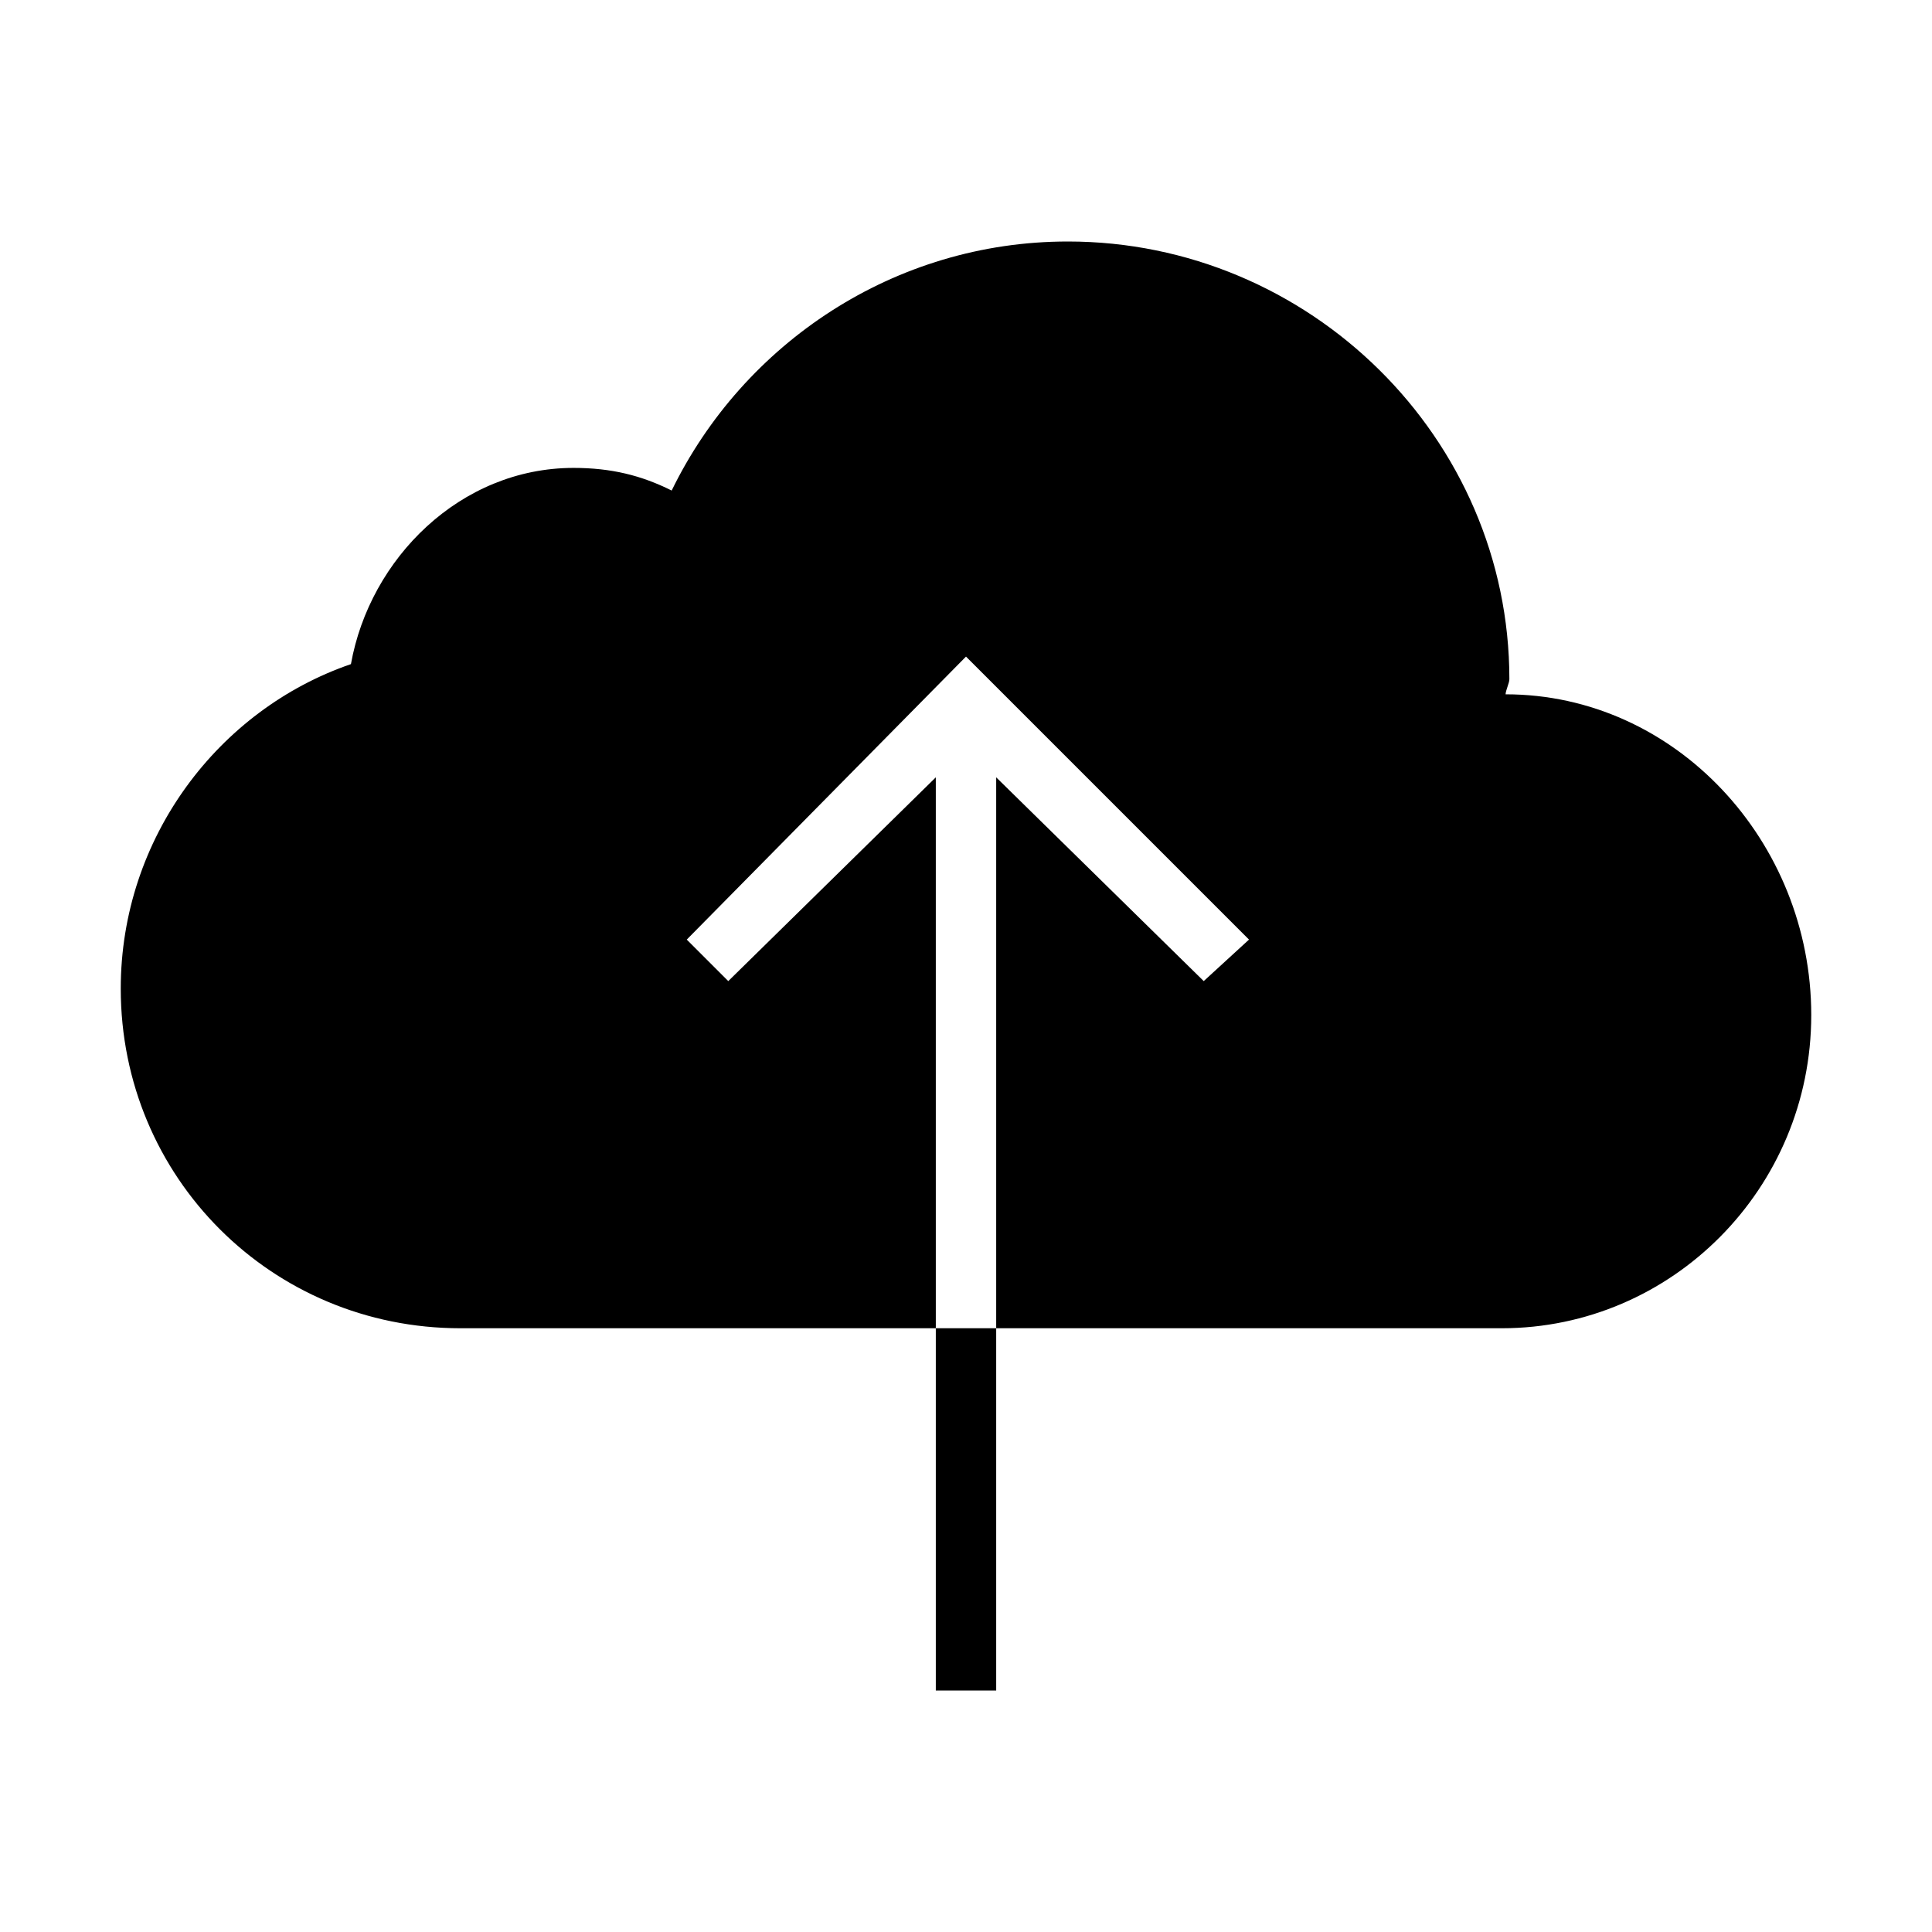
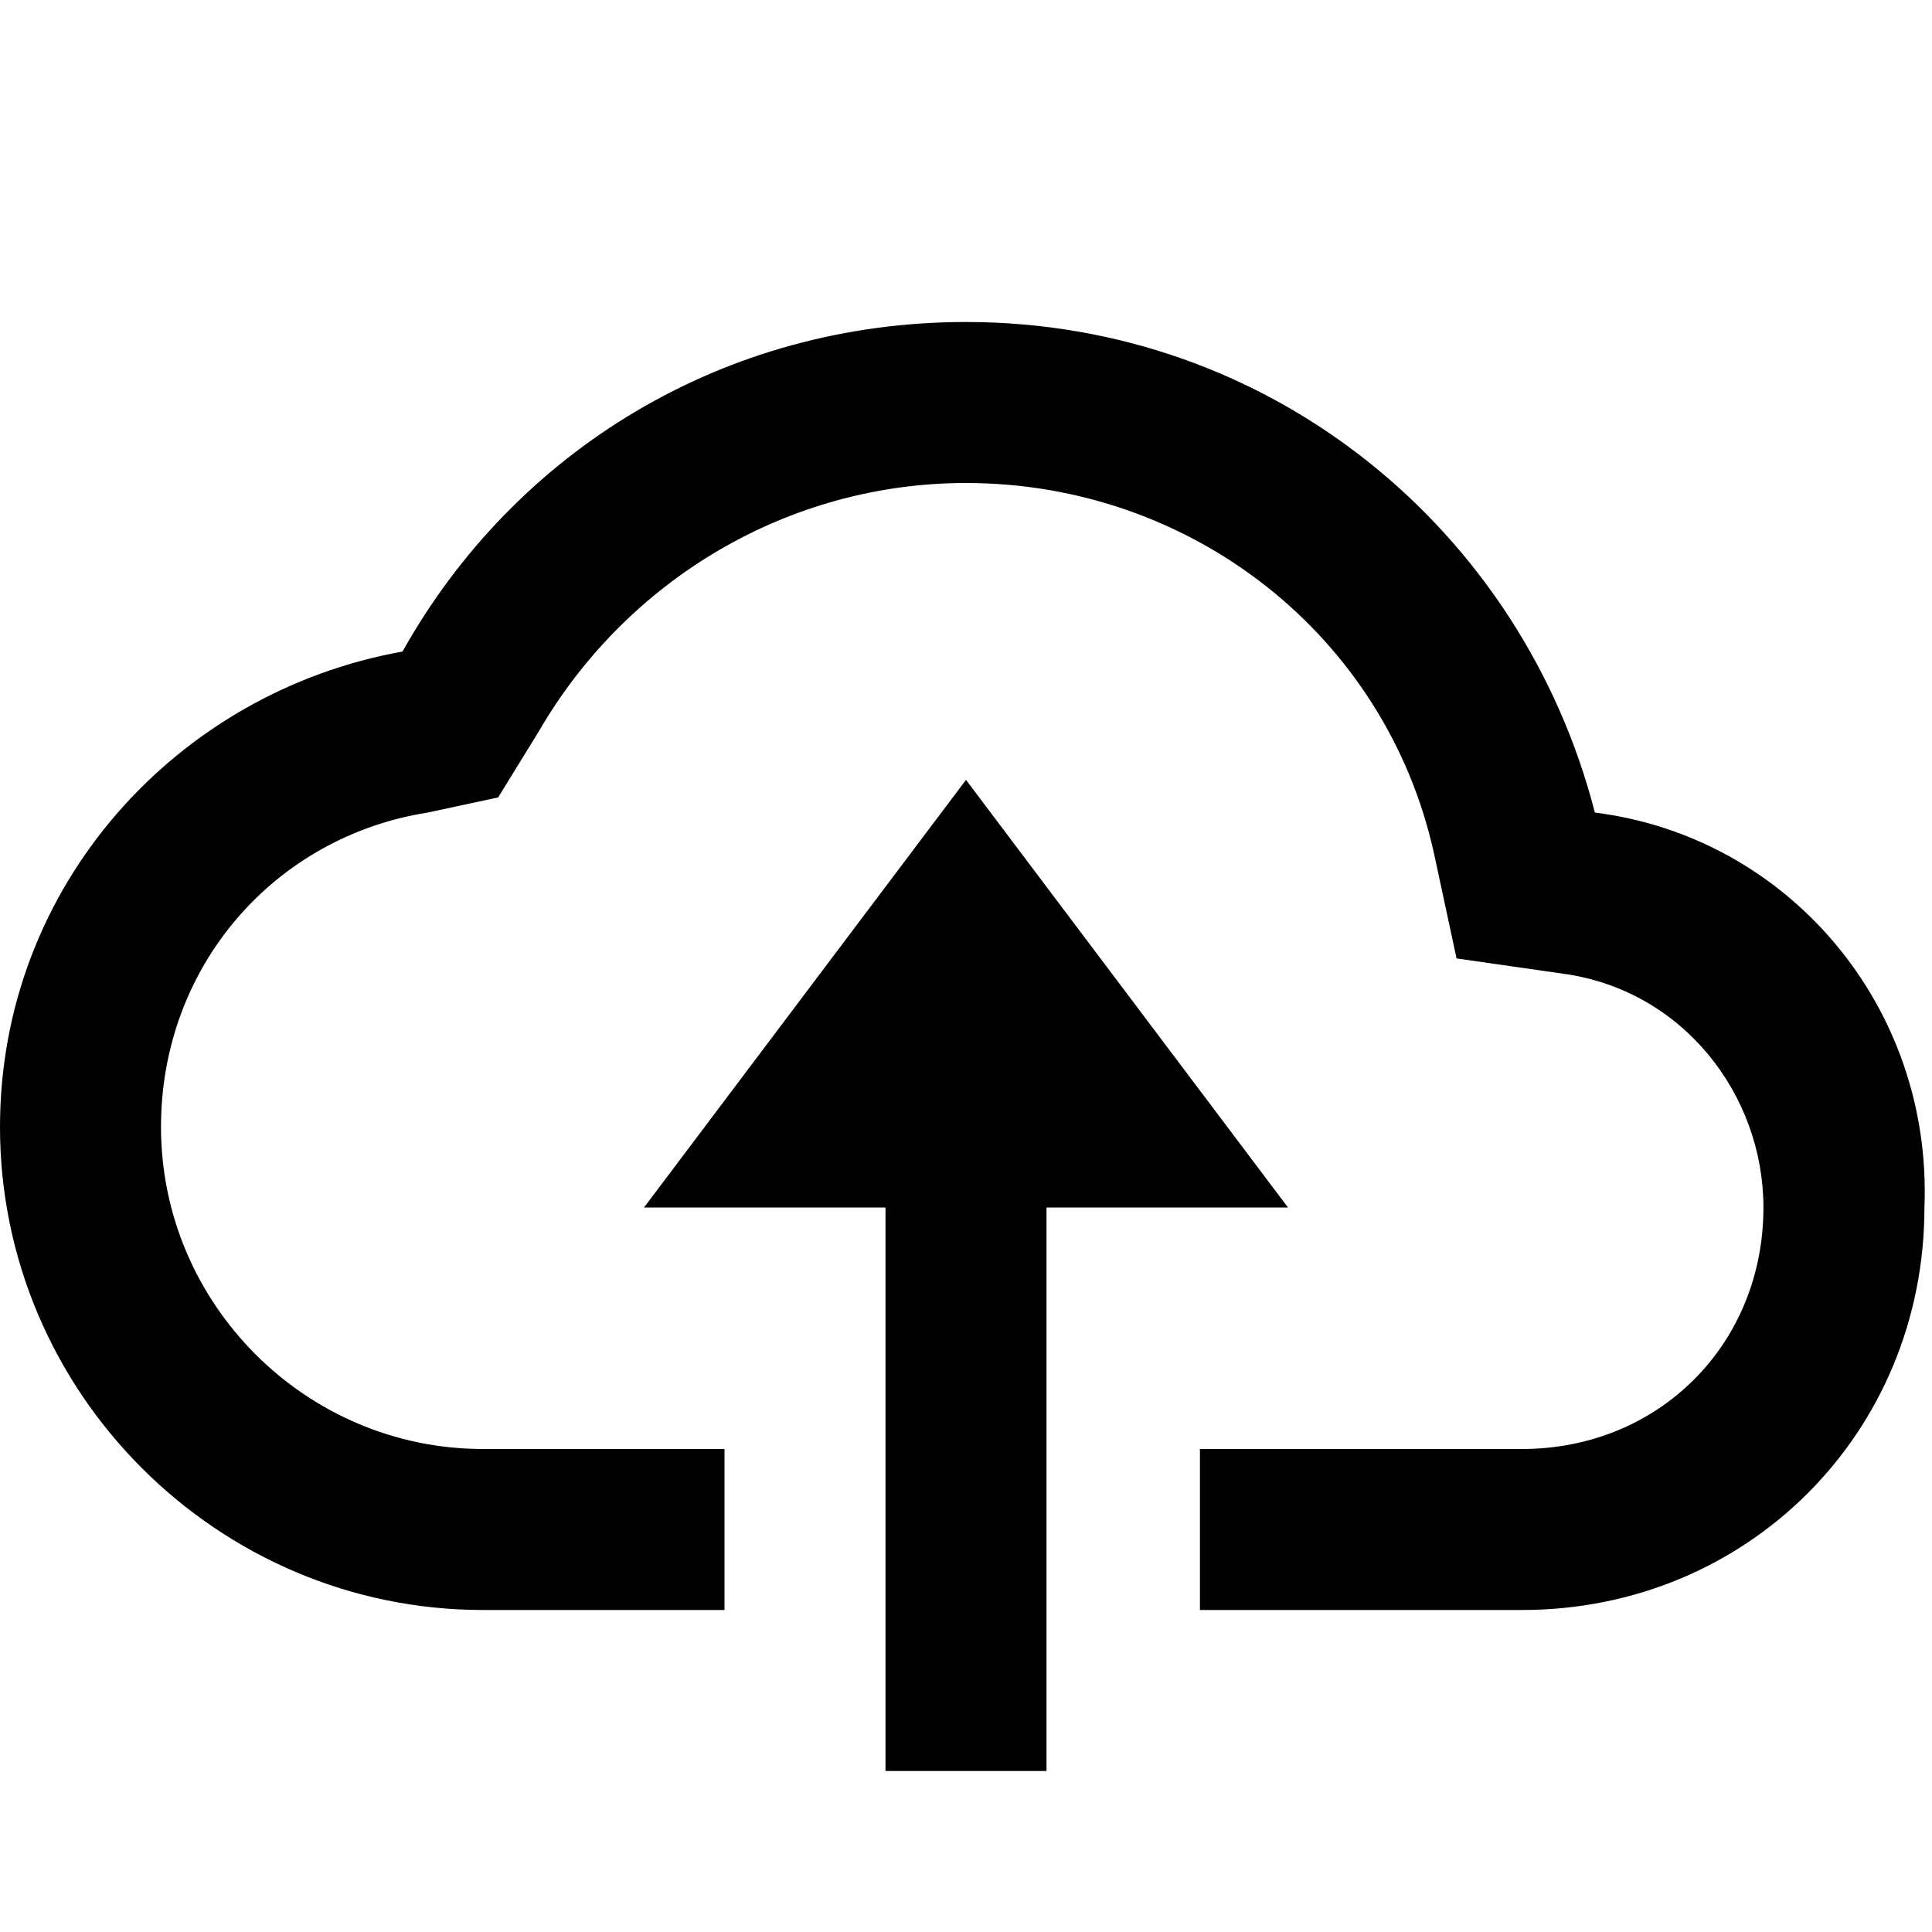
- <svg fill="#000000" height="512" width="512" id="icon-cloud-upload" viewBox="0 0 512 512">
-   <path d="m248 448l0-96l16 0l0 96z m151-264c45 0 81 39 81 85c0 46-37 83-82 83l-134 0l0-146l55 54l12-11l-75-75l-74 75l11 11l55-54l0 146l-126 0c-50 0-90-40-90-90c0-40 26-74 61-86c5-28 29-52 59-52c10 0 18 2 26 6c19-39 59-66 105-66c64 0 117 52 117 116c0 1-1 3-1 4z" />
+ <svg xmlns="http://www.w3.org/2000/svg" viewBox="0 0 24 24" enable-background="new 0 0 24 24" width="24" height="24">
+   <path style="text-indent:0;text-align:start;line-height:normal;text-transform:none;block-progression:tb;-inkscape-font-specification:Bitstream Vera Sans" d="M 12 4 C 9 4 6.4 5.594 5 8.094 C 2.2 8.594 0 11 0 14 C 0 17.3 2.7 20 6 20 L 9 20 L 9 18 L 6 18 C 3.8 18 2 16.2 2 14 C 2 12 3.413 10.394 5.312 10.094 L 6.188 9.906 L 6.688 9.094 C 7.787 7.194 9.8 6 12 6 C 14.8 6 17.212 7.894 17.812 10.594 L 18.094 11.906 L 19.406 12.094 C 20.906 12.294 21.906 13.6 21.906 15 C 21.906 16.7 20.606 18 18.906 18 L 14.906 18 L 14.906 20 L 18.906 20 C 21.706 20 23.906 17.8 23.906 15 C 24.006 12.5 22.212 10.394 19.812 10.094 C 18.913 6.594 15.8 4 12 4 z M 12 9.688 L 8 15 L 11 15 L 11 22 L 13 22 L 13 15 L 16 15 L 12 9.688 z" color="#000" overflow="visible" enable-background="accumulate" font-family="Bitstream Vera Sans" />
</svg>
